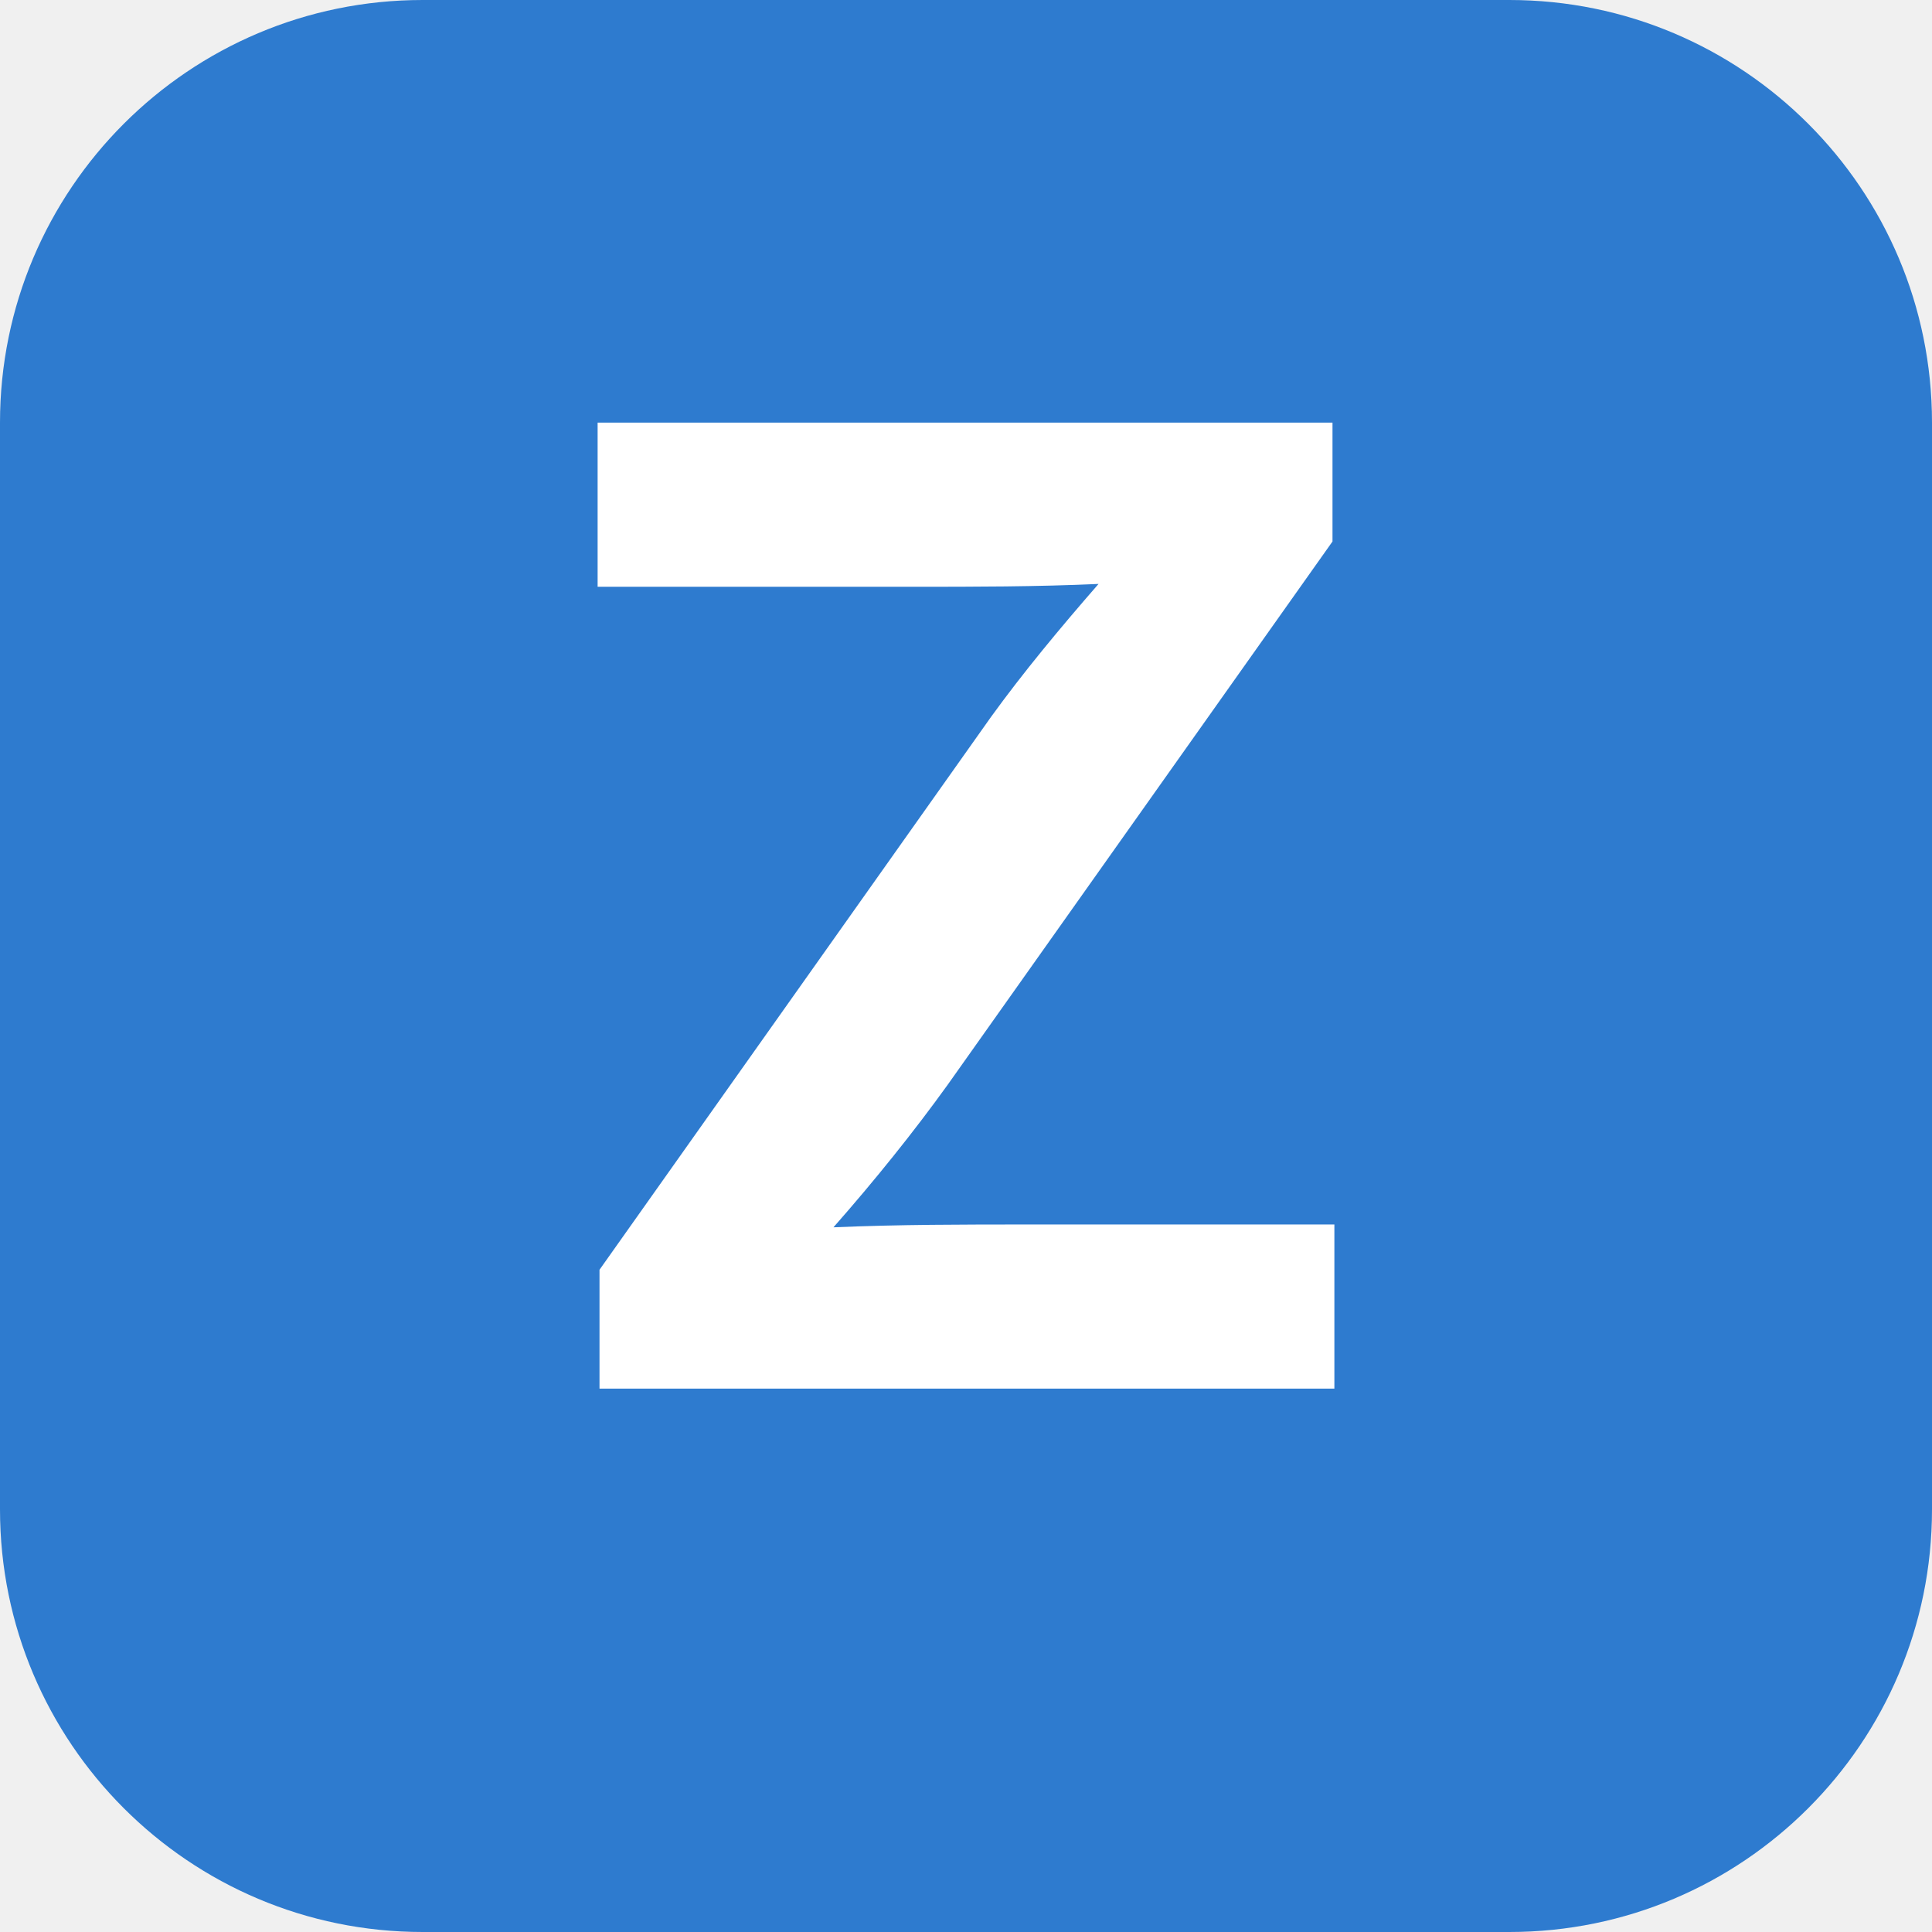
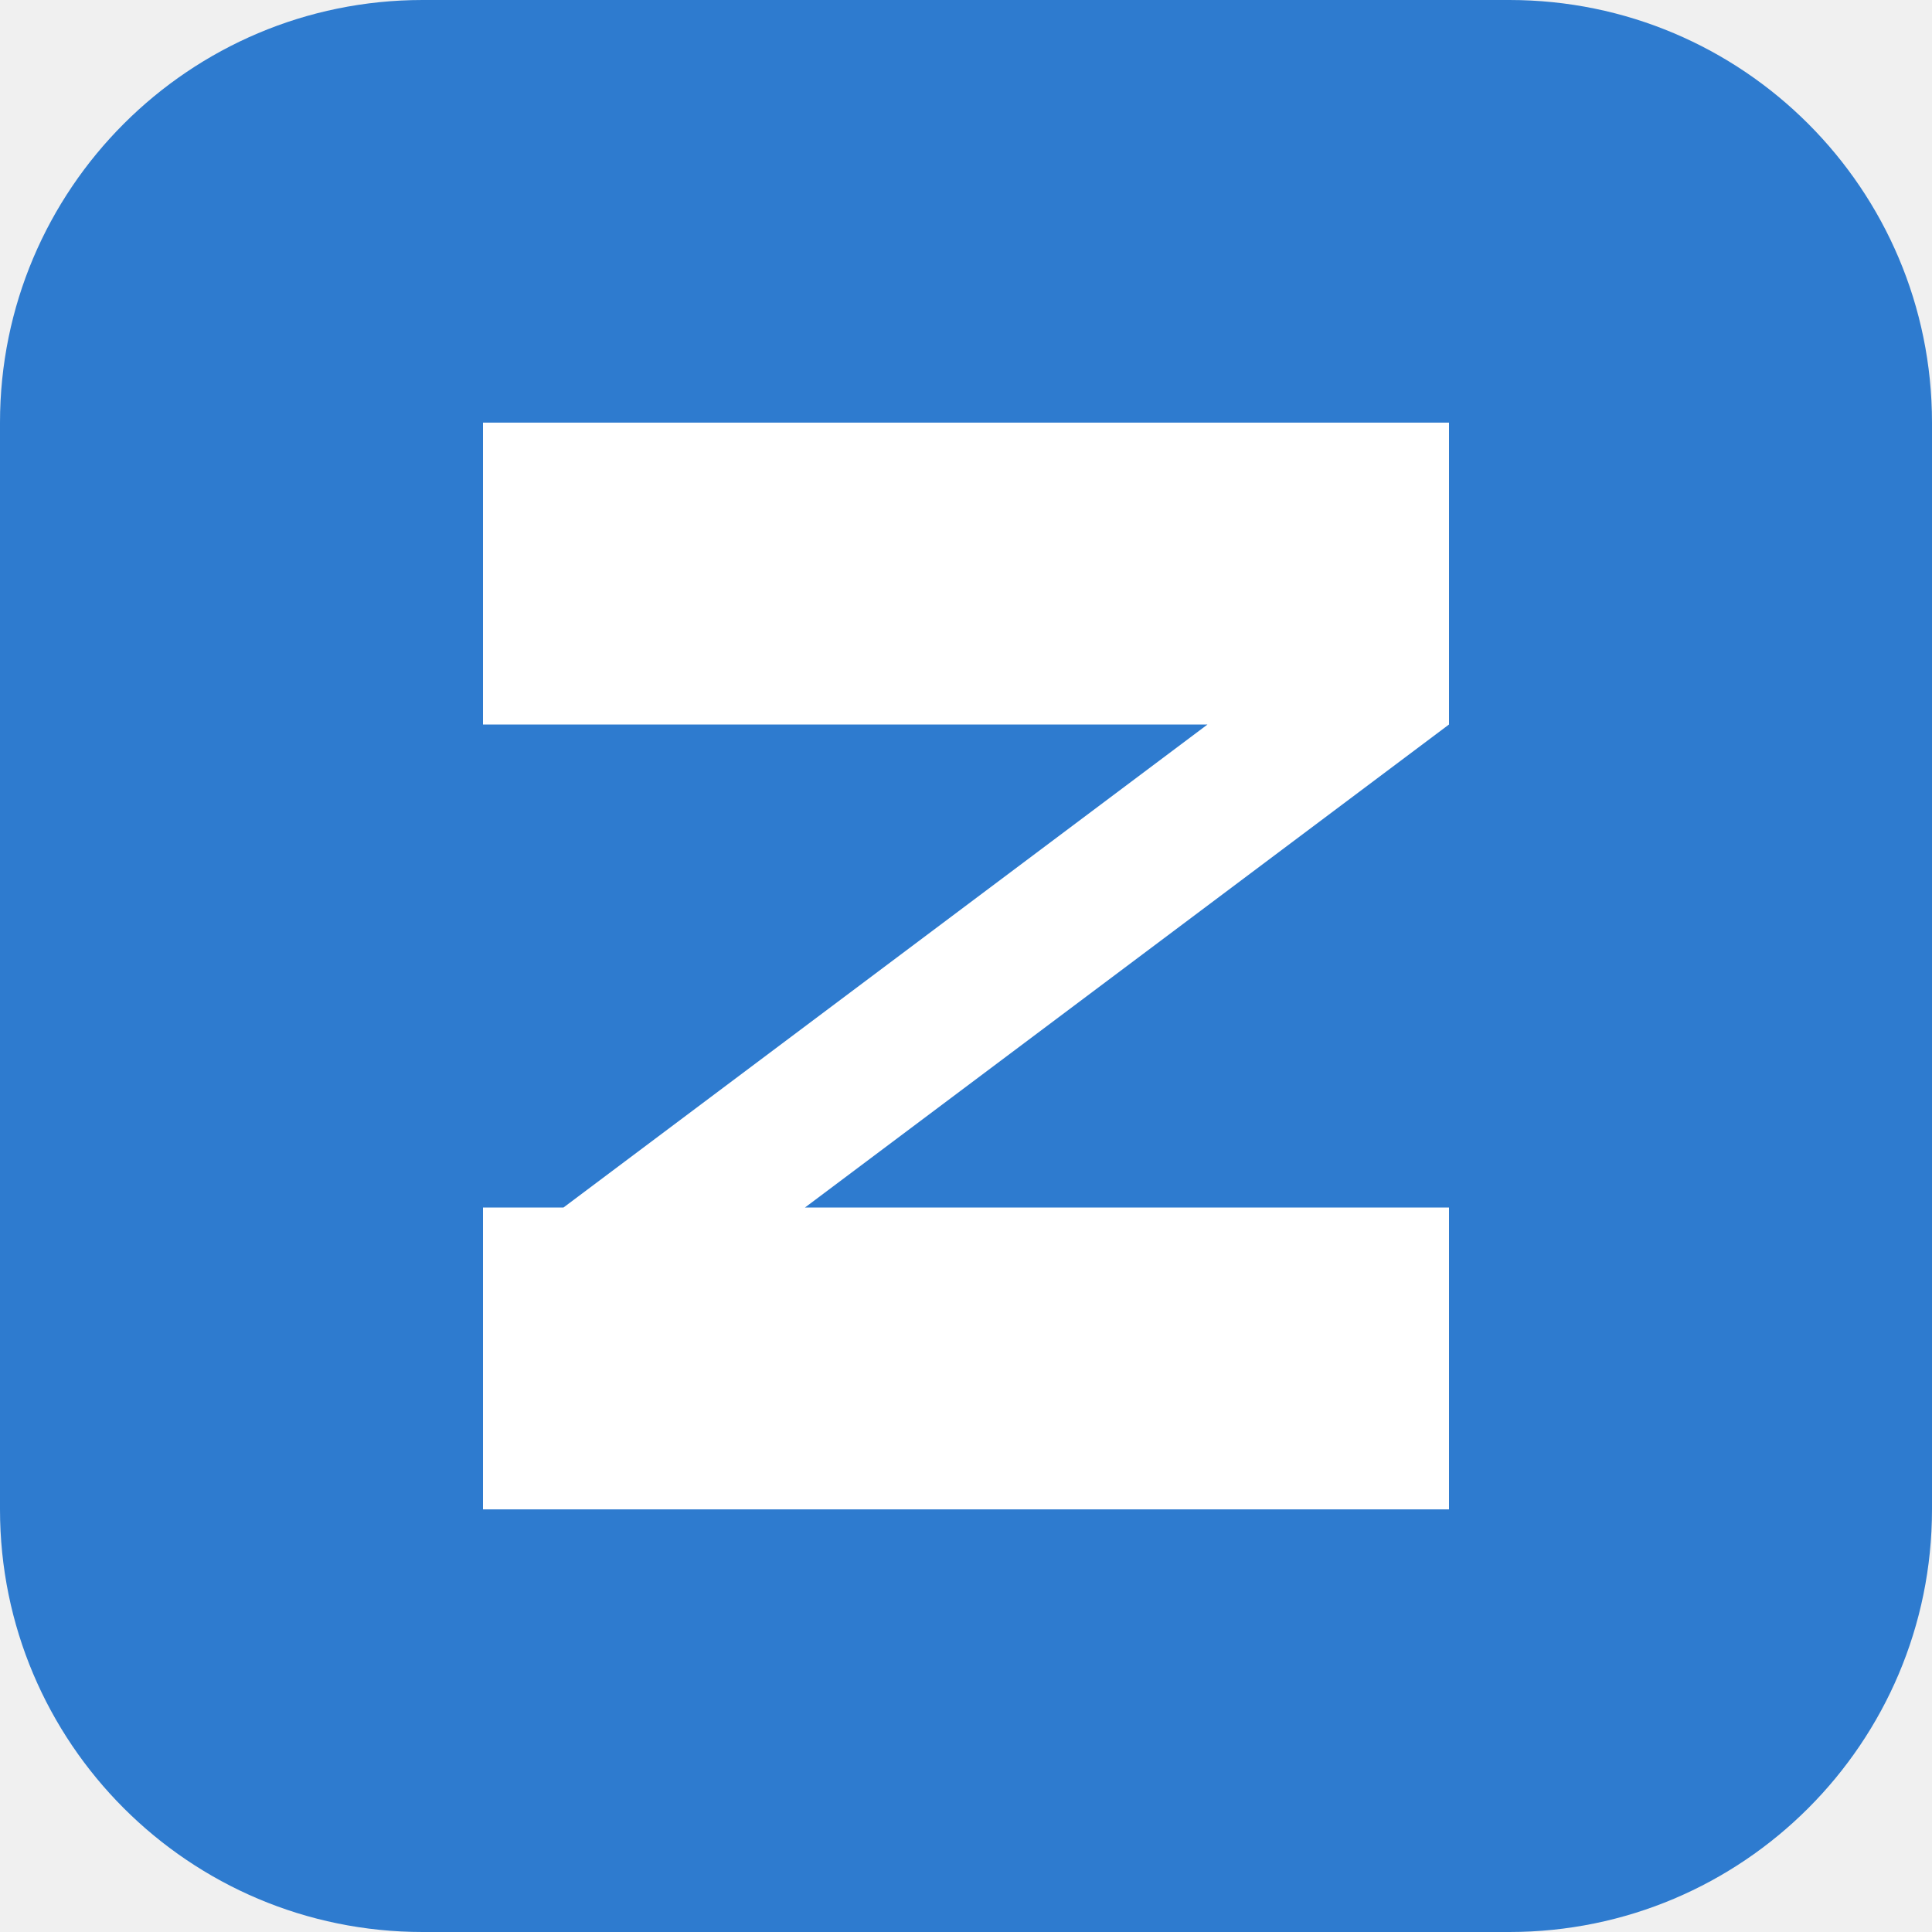
<svg xmlns="http://www.w3.org/2000/svg" viewBox="0 0 32 32" role="img" aria-label="Z">
  <rect width="32" height="32" rx="7" fill="#2e7bcf" />
-   <text x="16" y="23" fill="#ffffff" font-family="system-ui, -apple-system, BlinkMacSystemFont, 'Segoe UI', sans-serif" font-size="22" font-weight="700" text-anchor="middle">Z</text>
+   <path fill="#ffffff" d="M 8 7 H 24 V 12 H 8 Z        M 20 12 L 24 12 L 12 21 L 8 21 Z        M 8 20 H 24 V 25 H 8 Z" />
</svg>
